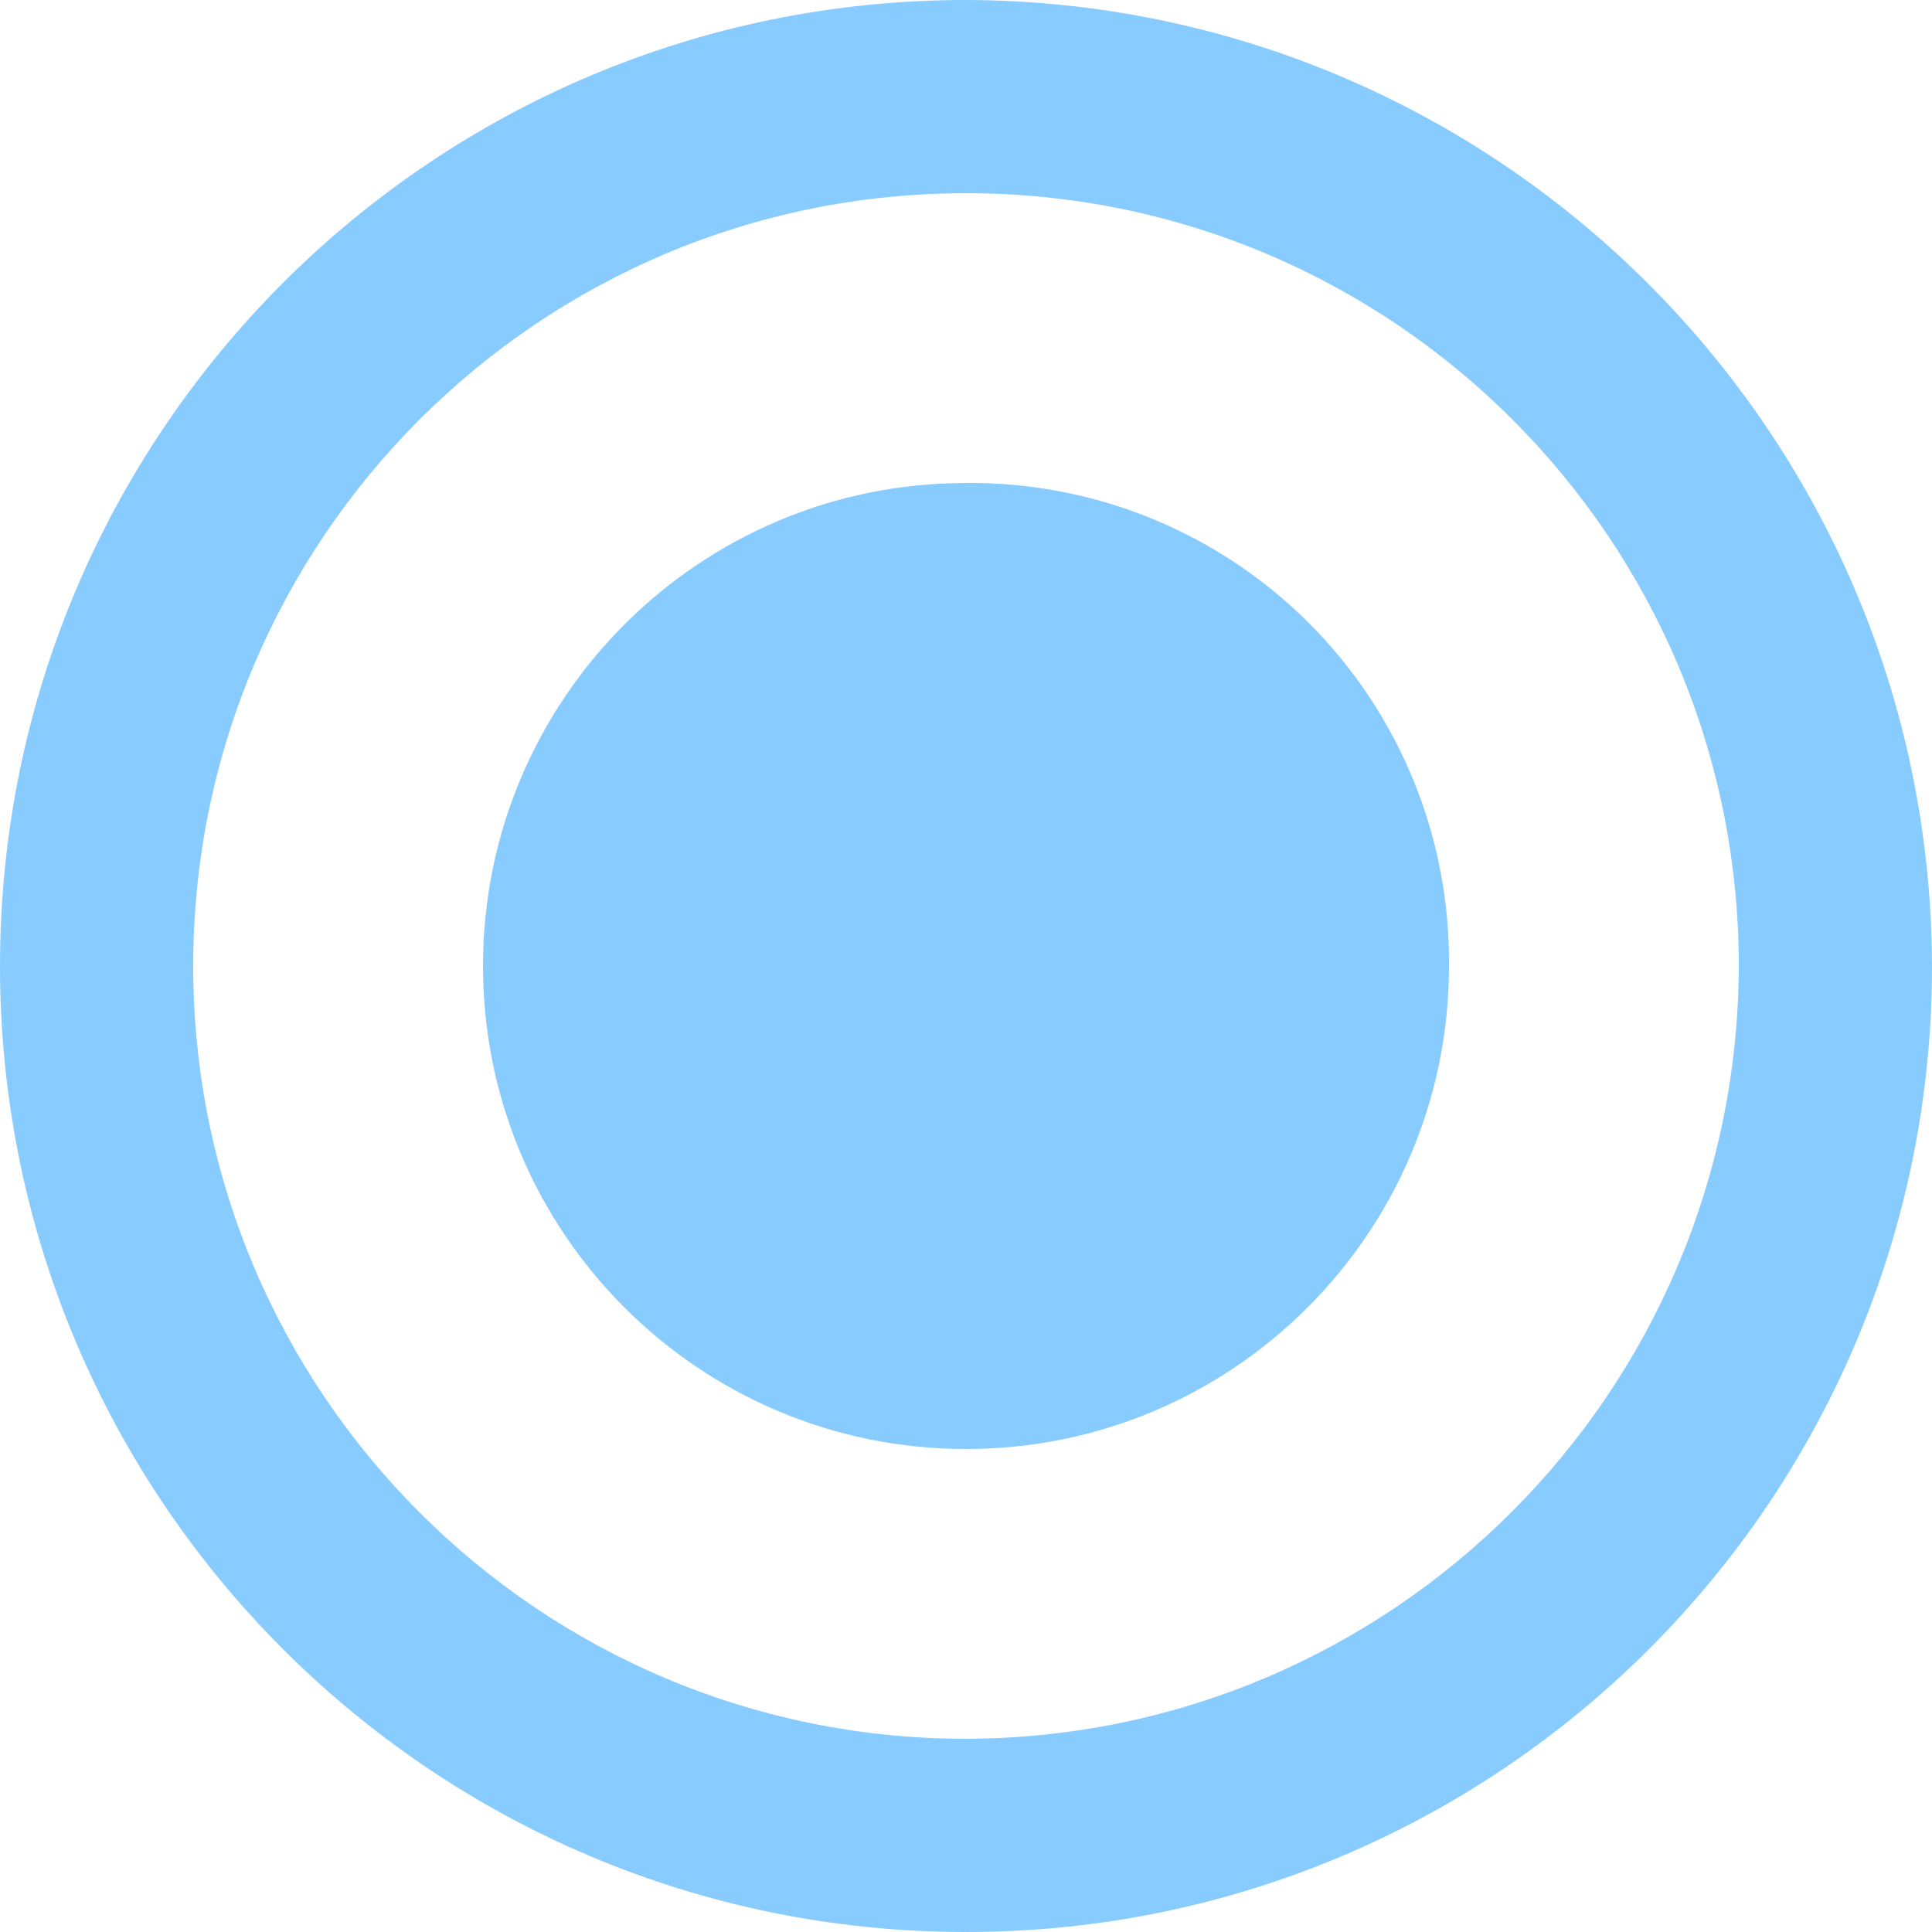
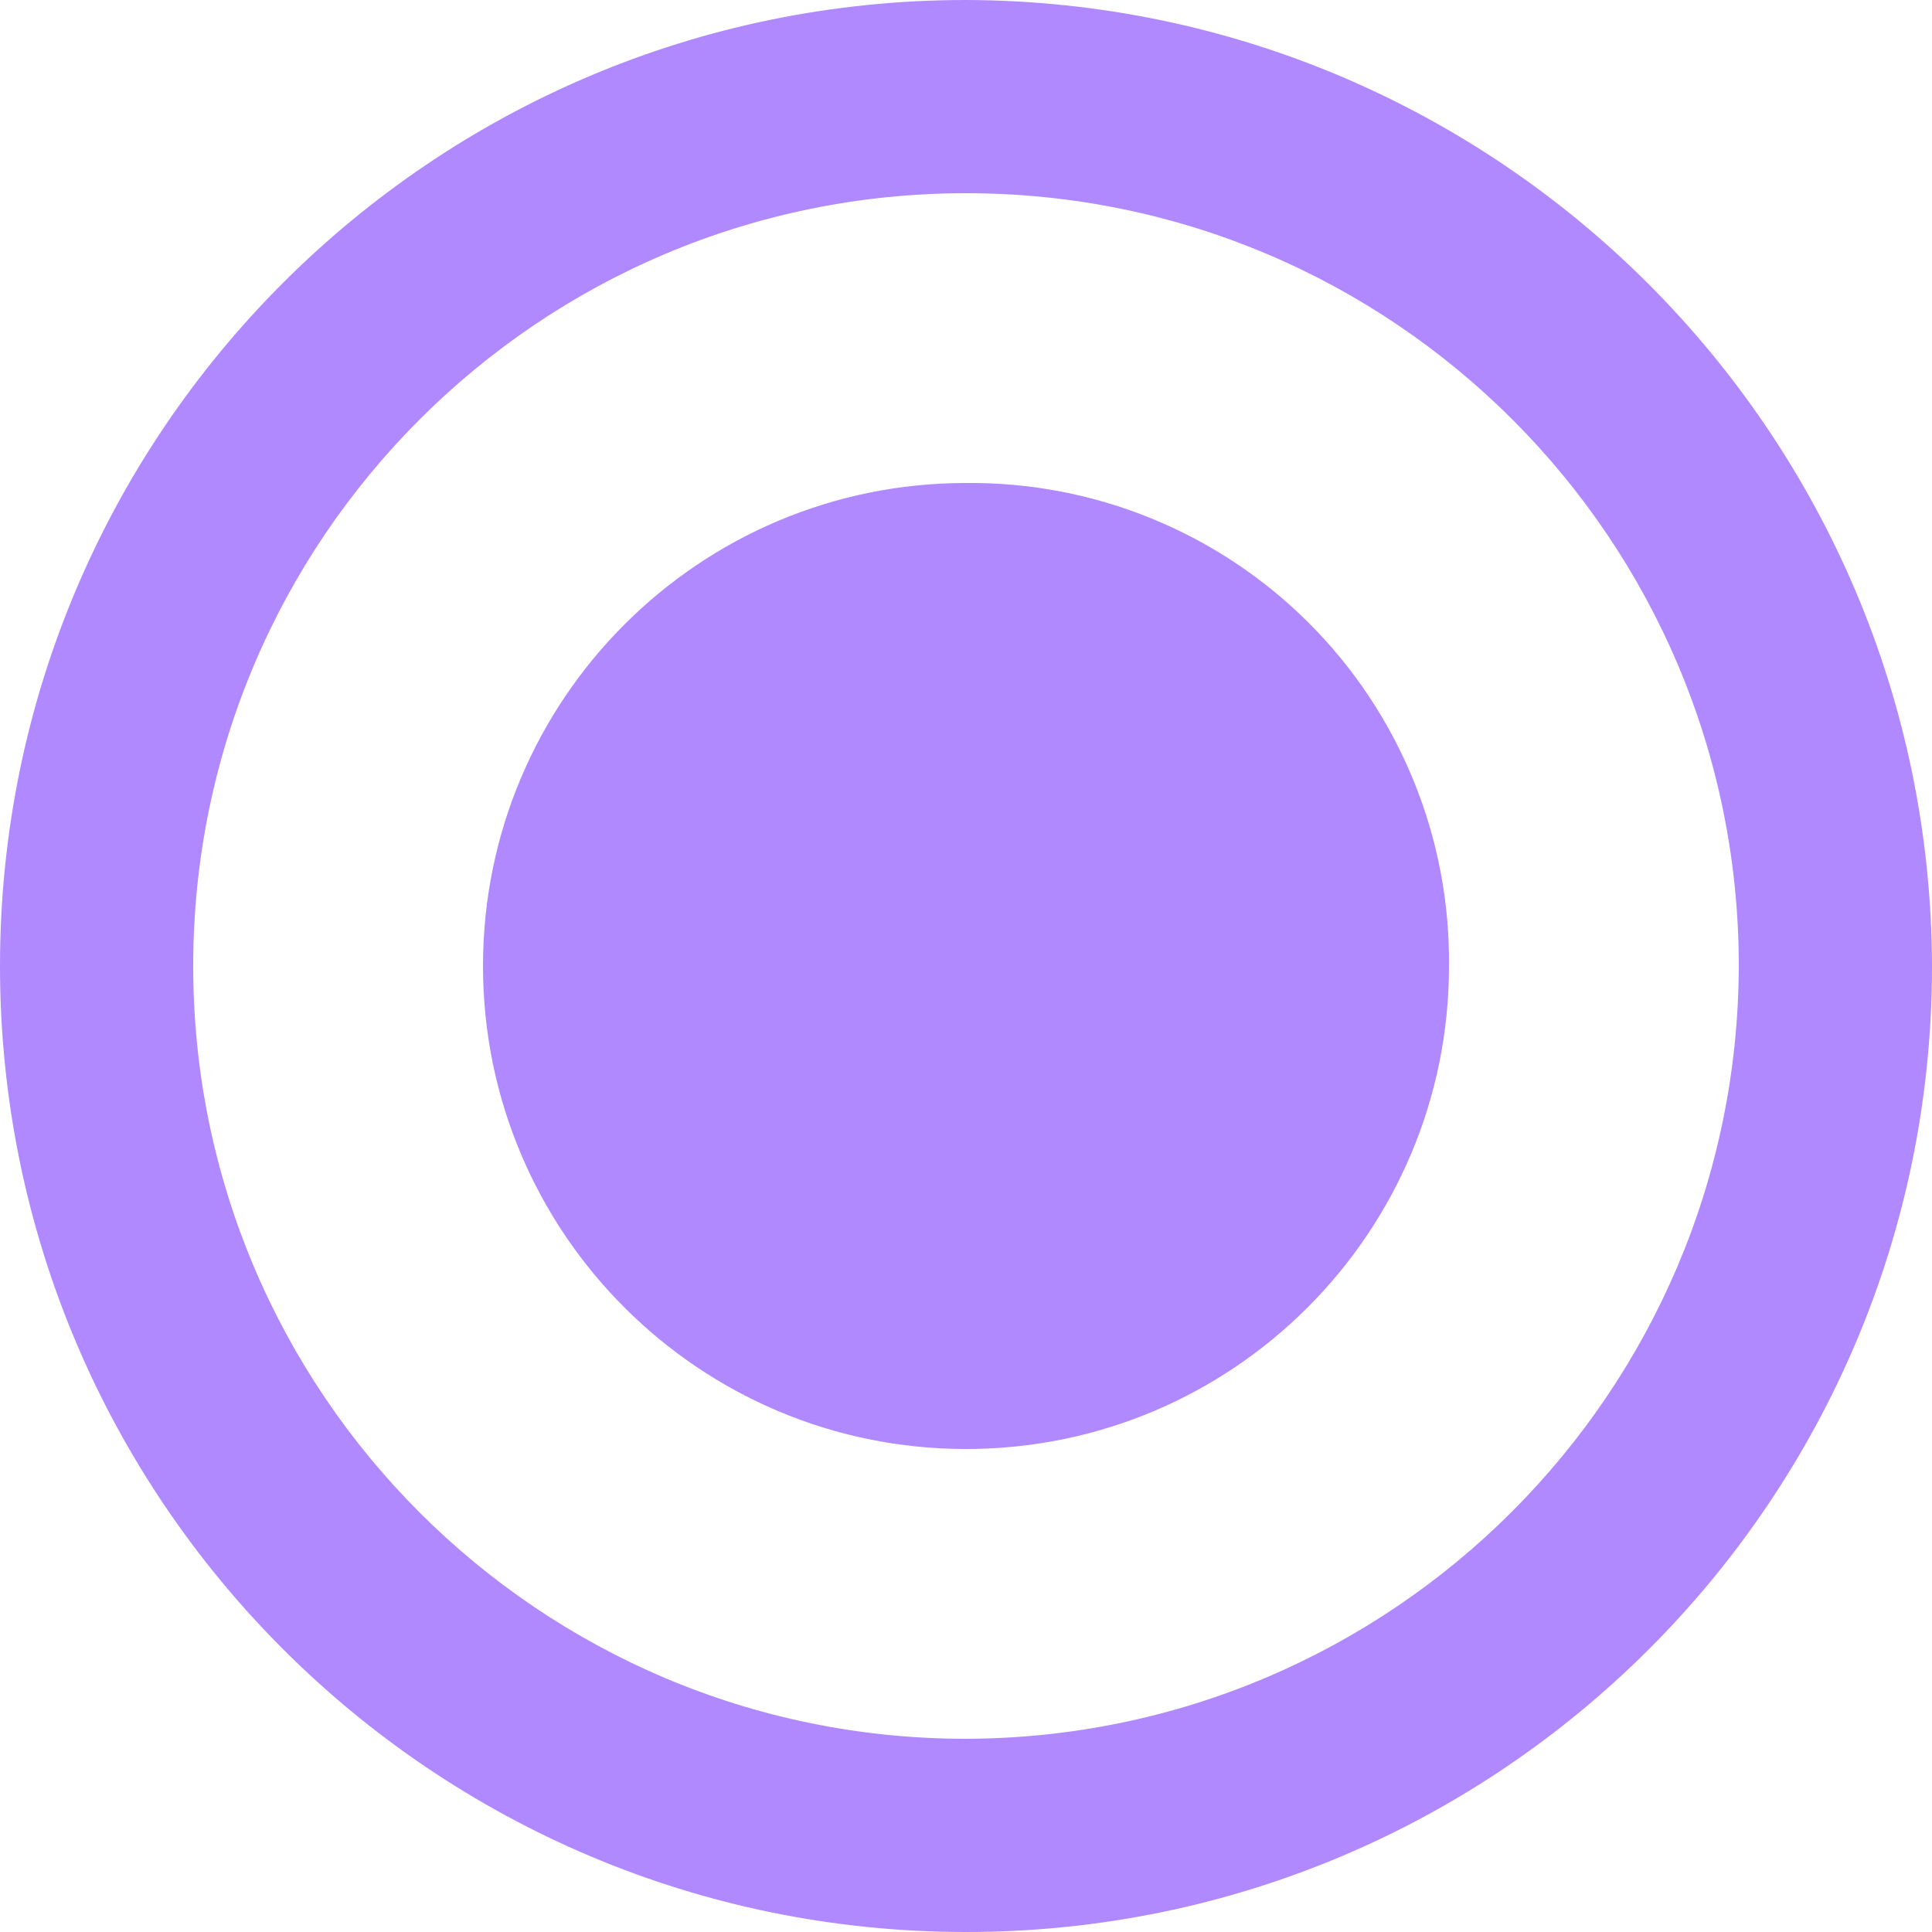
<svg xmlns="http://www.w3.org/2000/svg" width="24" height="24" viewBox="0 0 24 24">
  <defs>
    <style type="text/css">
-             .cls-1{fill:#88cbff;fill-rule:evenodd}
+             .cls-1{fill:#b088ff;fill-rule:evenodd}
        </style>
  </defs>
  <g id="radiobttom_active" transform="translate(-508 -240)">
    <path id="radio_on" d="M14 8a6 6 0 1 0 6 6 5.942 5.942 0 0 0-6-6zm0-6a12 12 0 1 0 12 12A12.035 12.035 0 0 0 14 2zm0 21.6a9.6 9.6 0 1 1 9.6-9.6 9.628 9.628 0 0 1-9.6 9.6z" class="cls-1" transform="translate(506 238)" />
  </g>
</svg>
